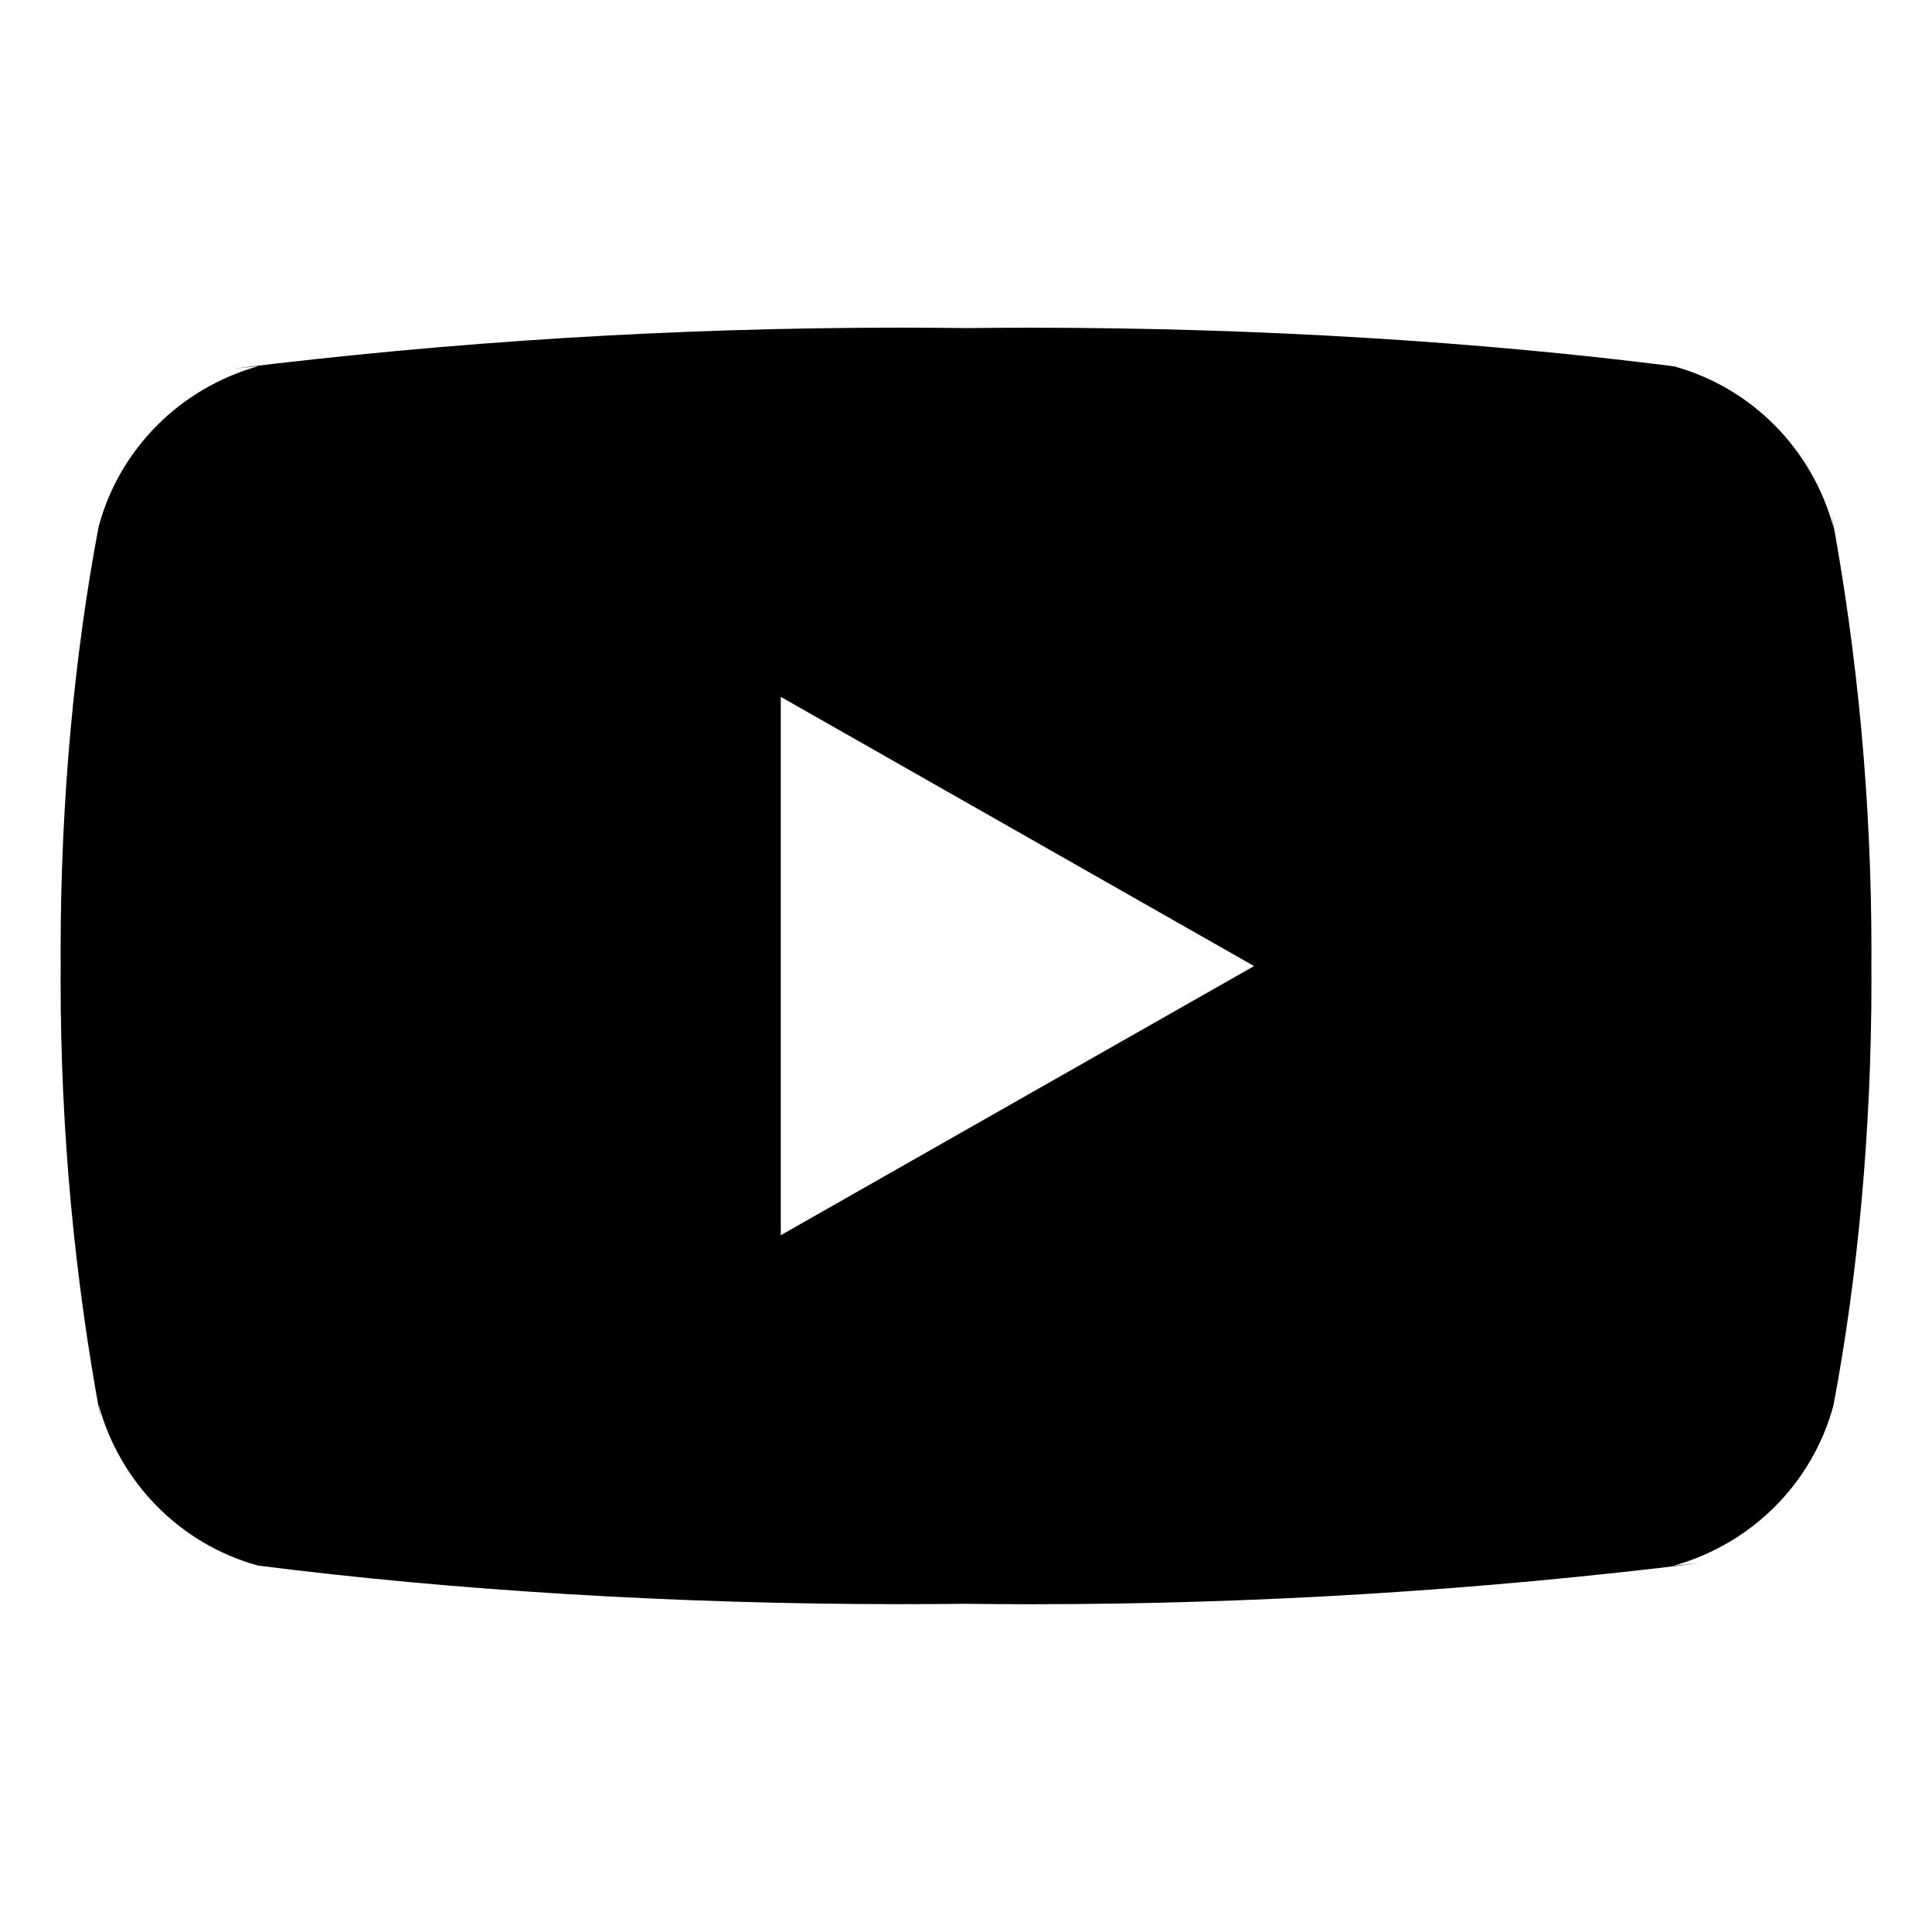
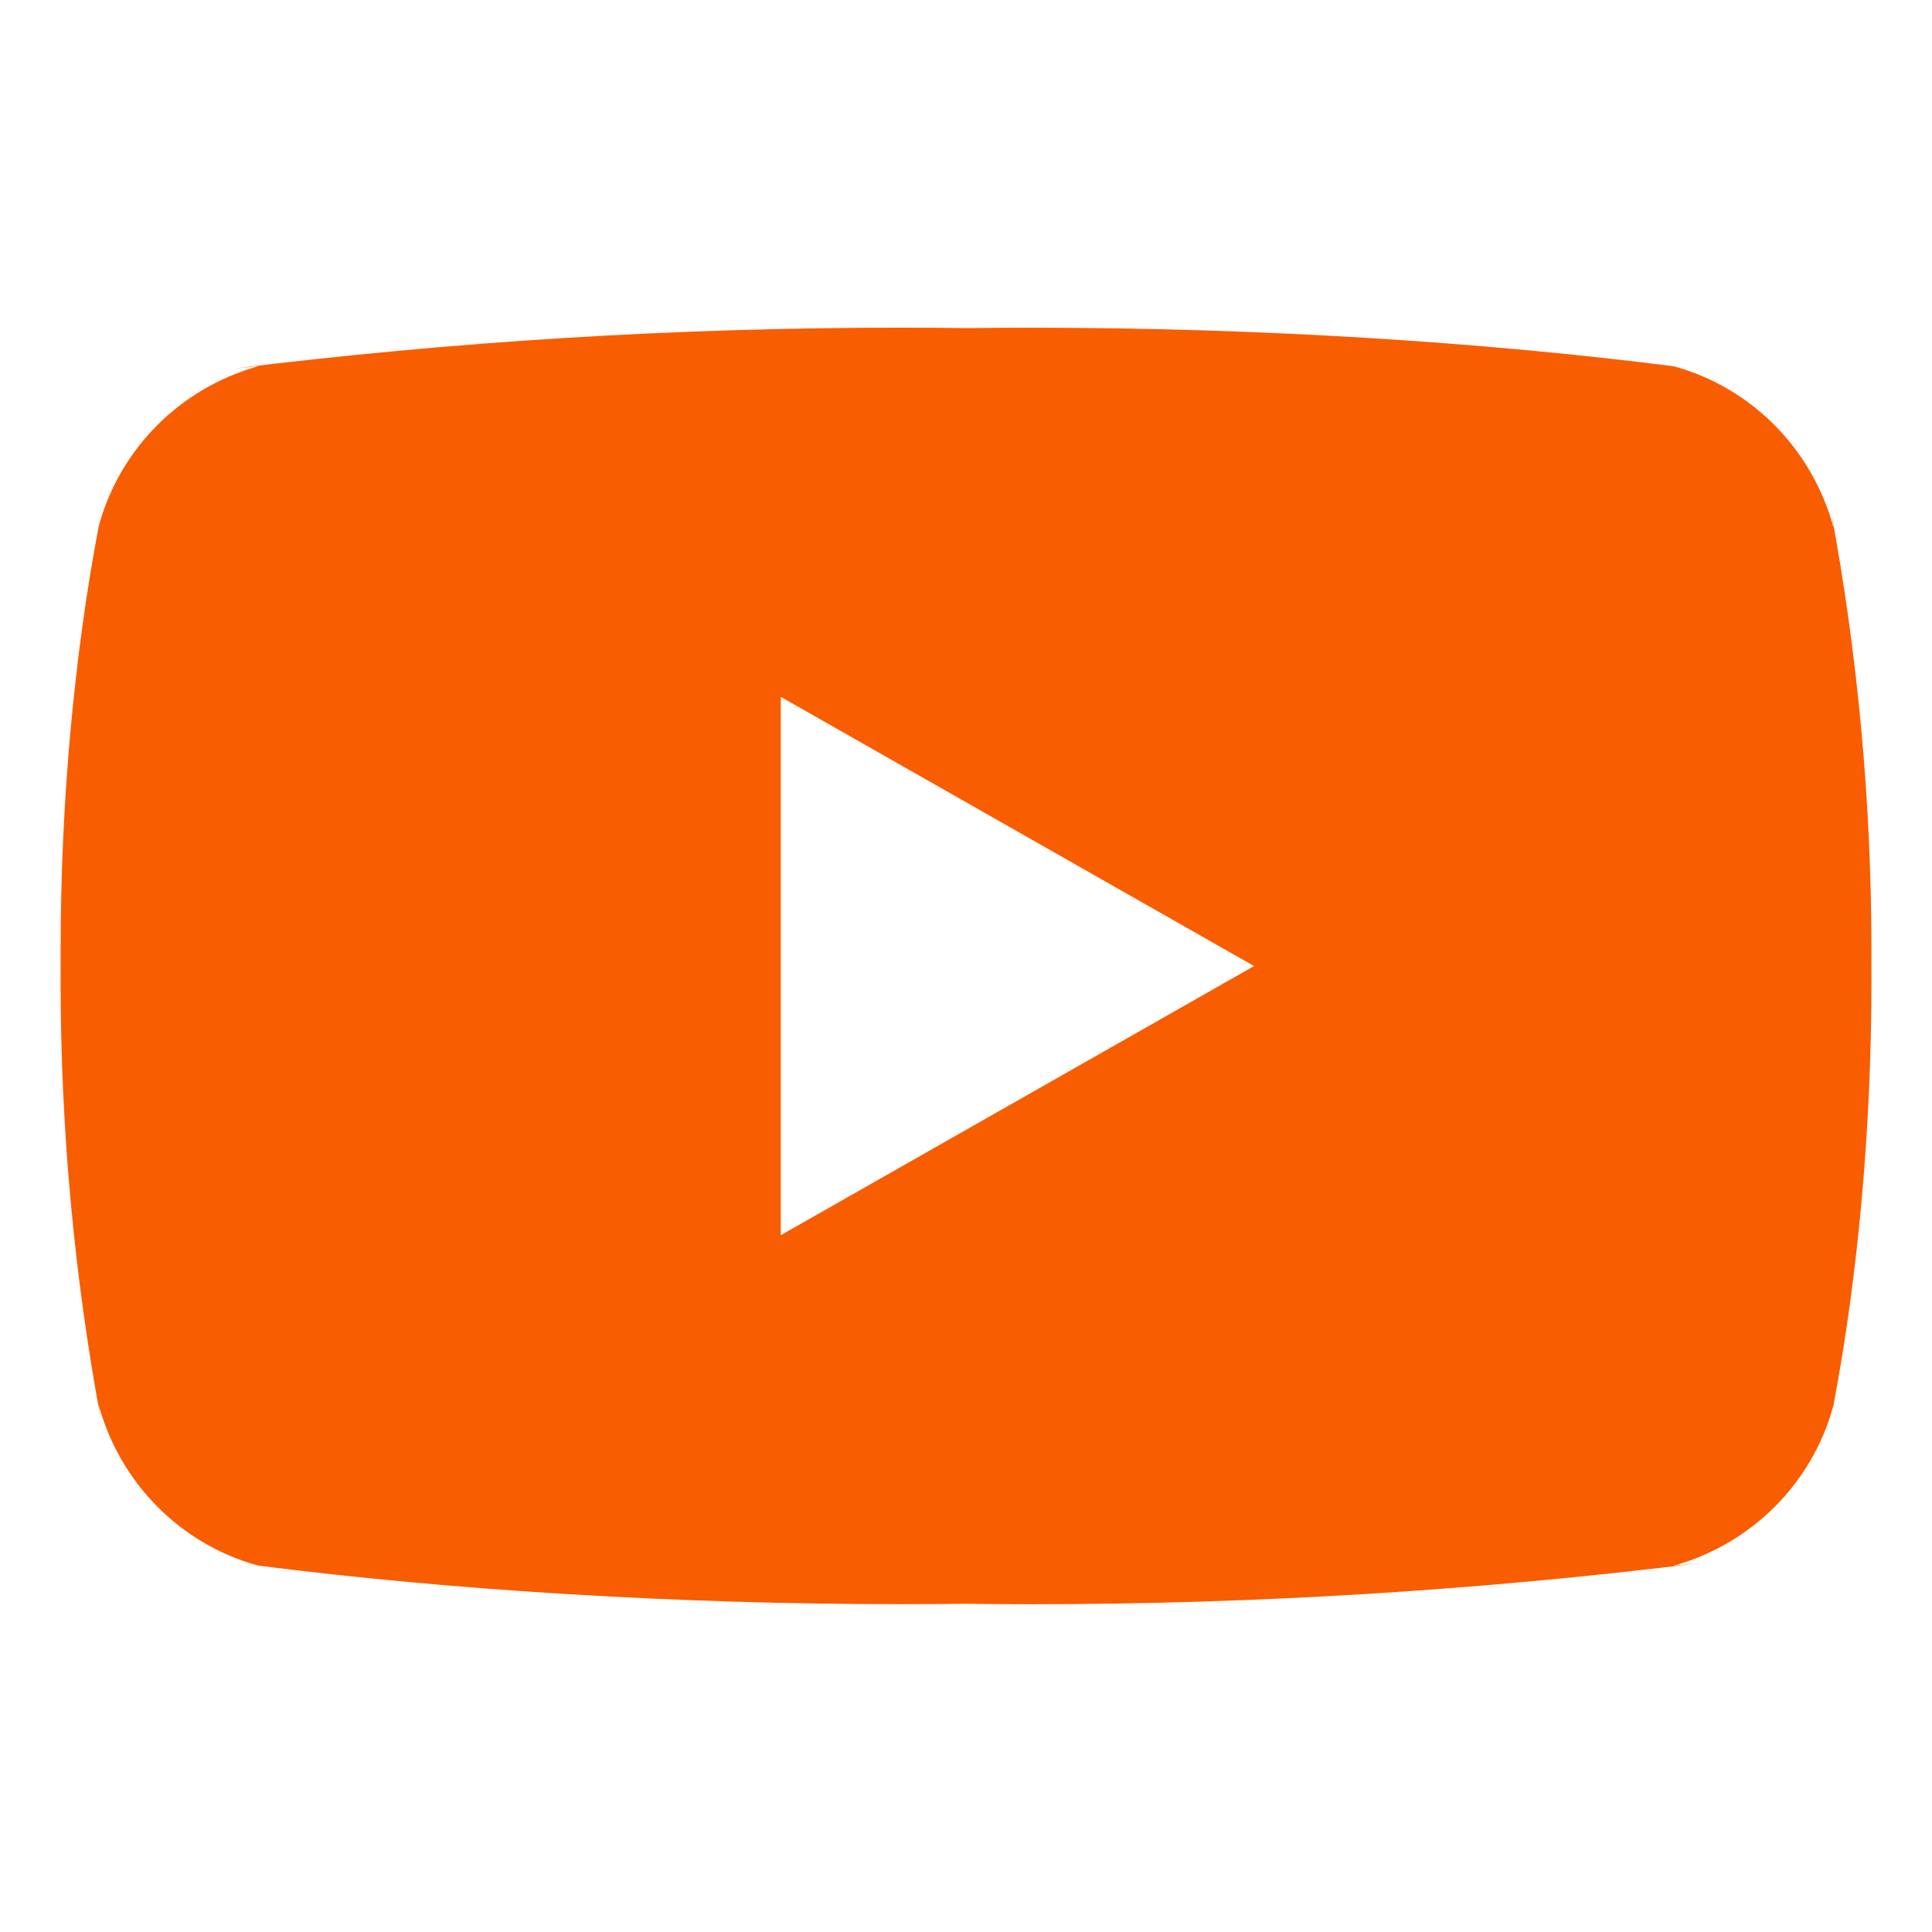
- <svg xmlns="http://www.w3.org/2000/svg" fill="#000000" width="800px" height="800px" viewBox="0 0 32 32" version="1.1">
+ <svg xmlns="http://www.w3.org/2000/svg" fill="#f85d01" width="800px" height="800px" viewBox="0 0 32 32" version="1.1">
  <path d="M12.932 20.459v-8.917l7.839 4.459zM30.368 8.735c-0.354-1.301-1.354-2.307-2.625-2.663l-0.027-0.006c-3.193-0.406-6.886-0.638-10.634-0.638-0.381 0-0.761 0.002-1.14 0.007l0.058-0.001c-0.322-0.004-0.701-0.007-1.082-0.007-3.748 0-7.443 0.232-11.070 0.681l0.434-0.044c-1.297 0.363-2.297 1.368-2.644 2.643l-0.006 0.026c-0.4 2.109-0.628 4.536-0.628 7.016 0 0.088 0 0.176 0.001 0.263l-0-0.014c-0 0.074-0.001 0.162-0.001 0.25 0 2.48 0.229 4.906 0.666 7.259l-0.038-0.244c0.354 1.301 1.354 2.307 2.625 2.663l0.027 0.006c3.193 0.406 6.886 0.638 10.634 0.638 0.38 0 0.76-0.002 1.14-0.007l-0.058 0.001c0.322 0.004 0.702 0.007 1.082 0.007 3.749 0 7.443-0.232 11.070-0.681l-0.434 0.044c1.298-0.362 2.298-1.368 2.646-2.643l0.006-0.026c0.399-2.109 0.627-4.536 0.627-7.015 0-0.088-0-0.176-0.001-0.263l0 0.013c0-0.074 0.001-0.162 0.001-0.25 0-2.48-0.229-4.906-0.666-7.259l0.038 0.244z" />
</svg>
